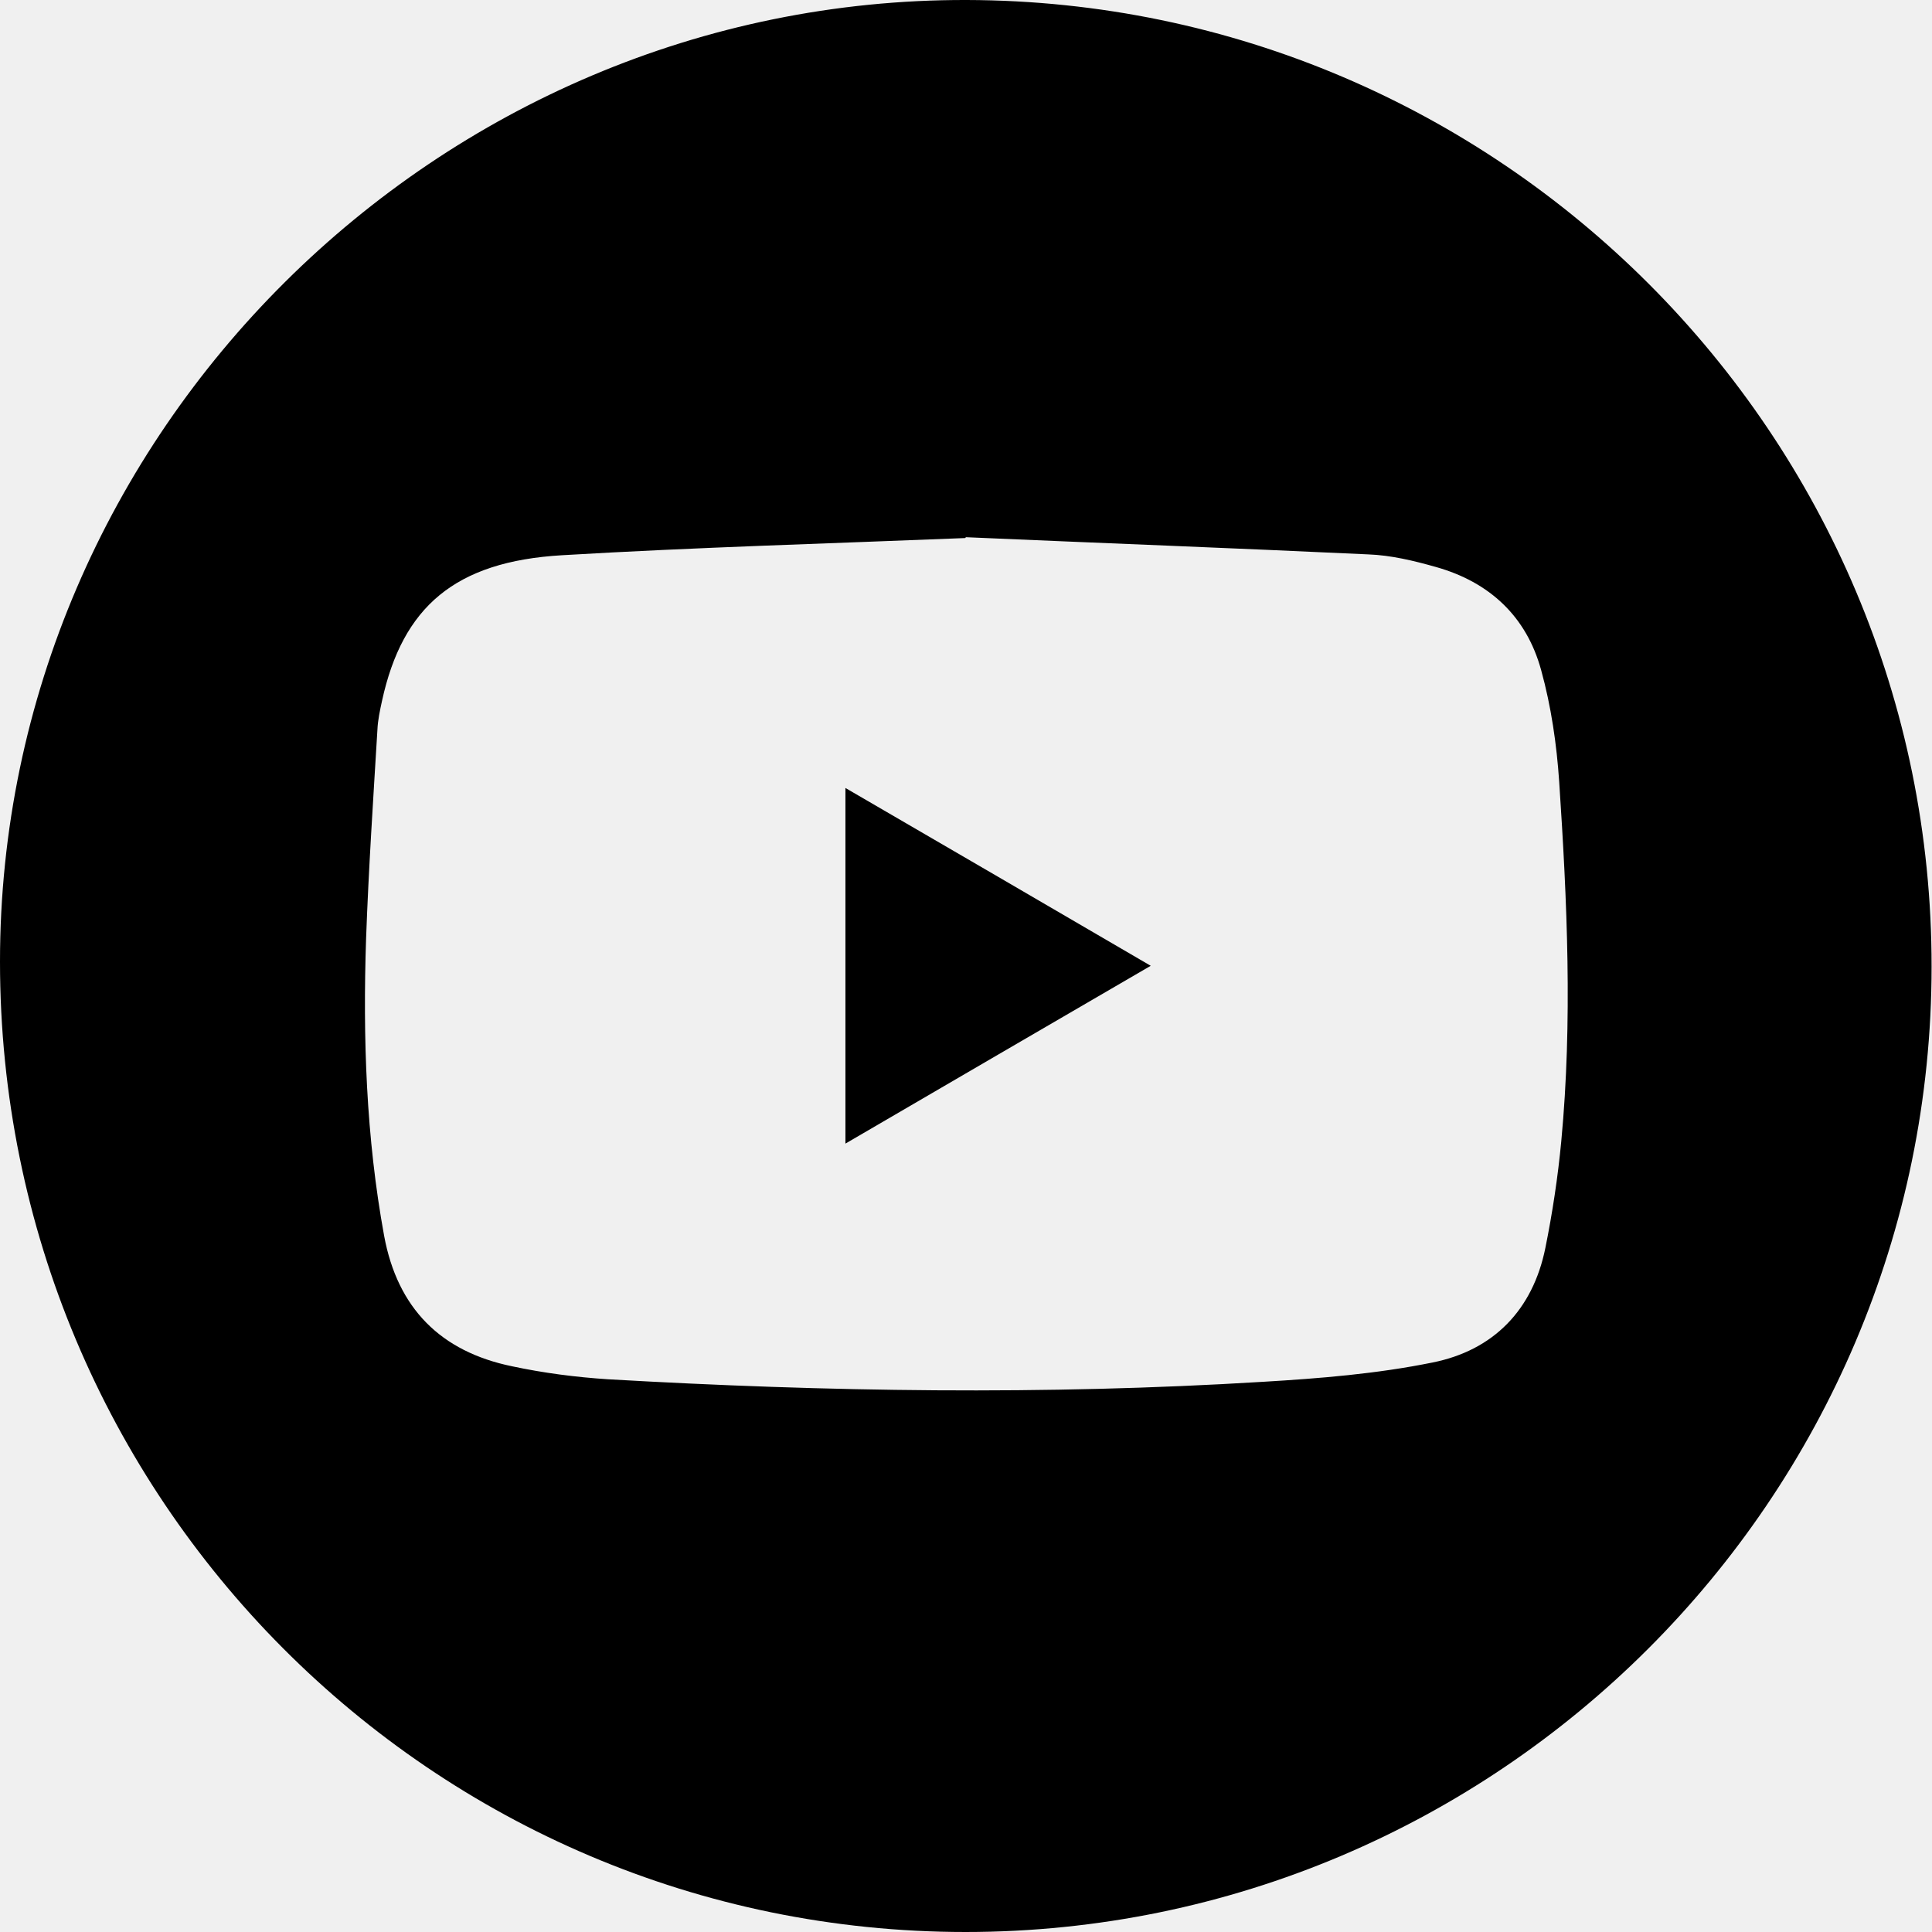
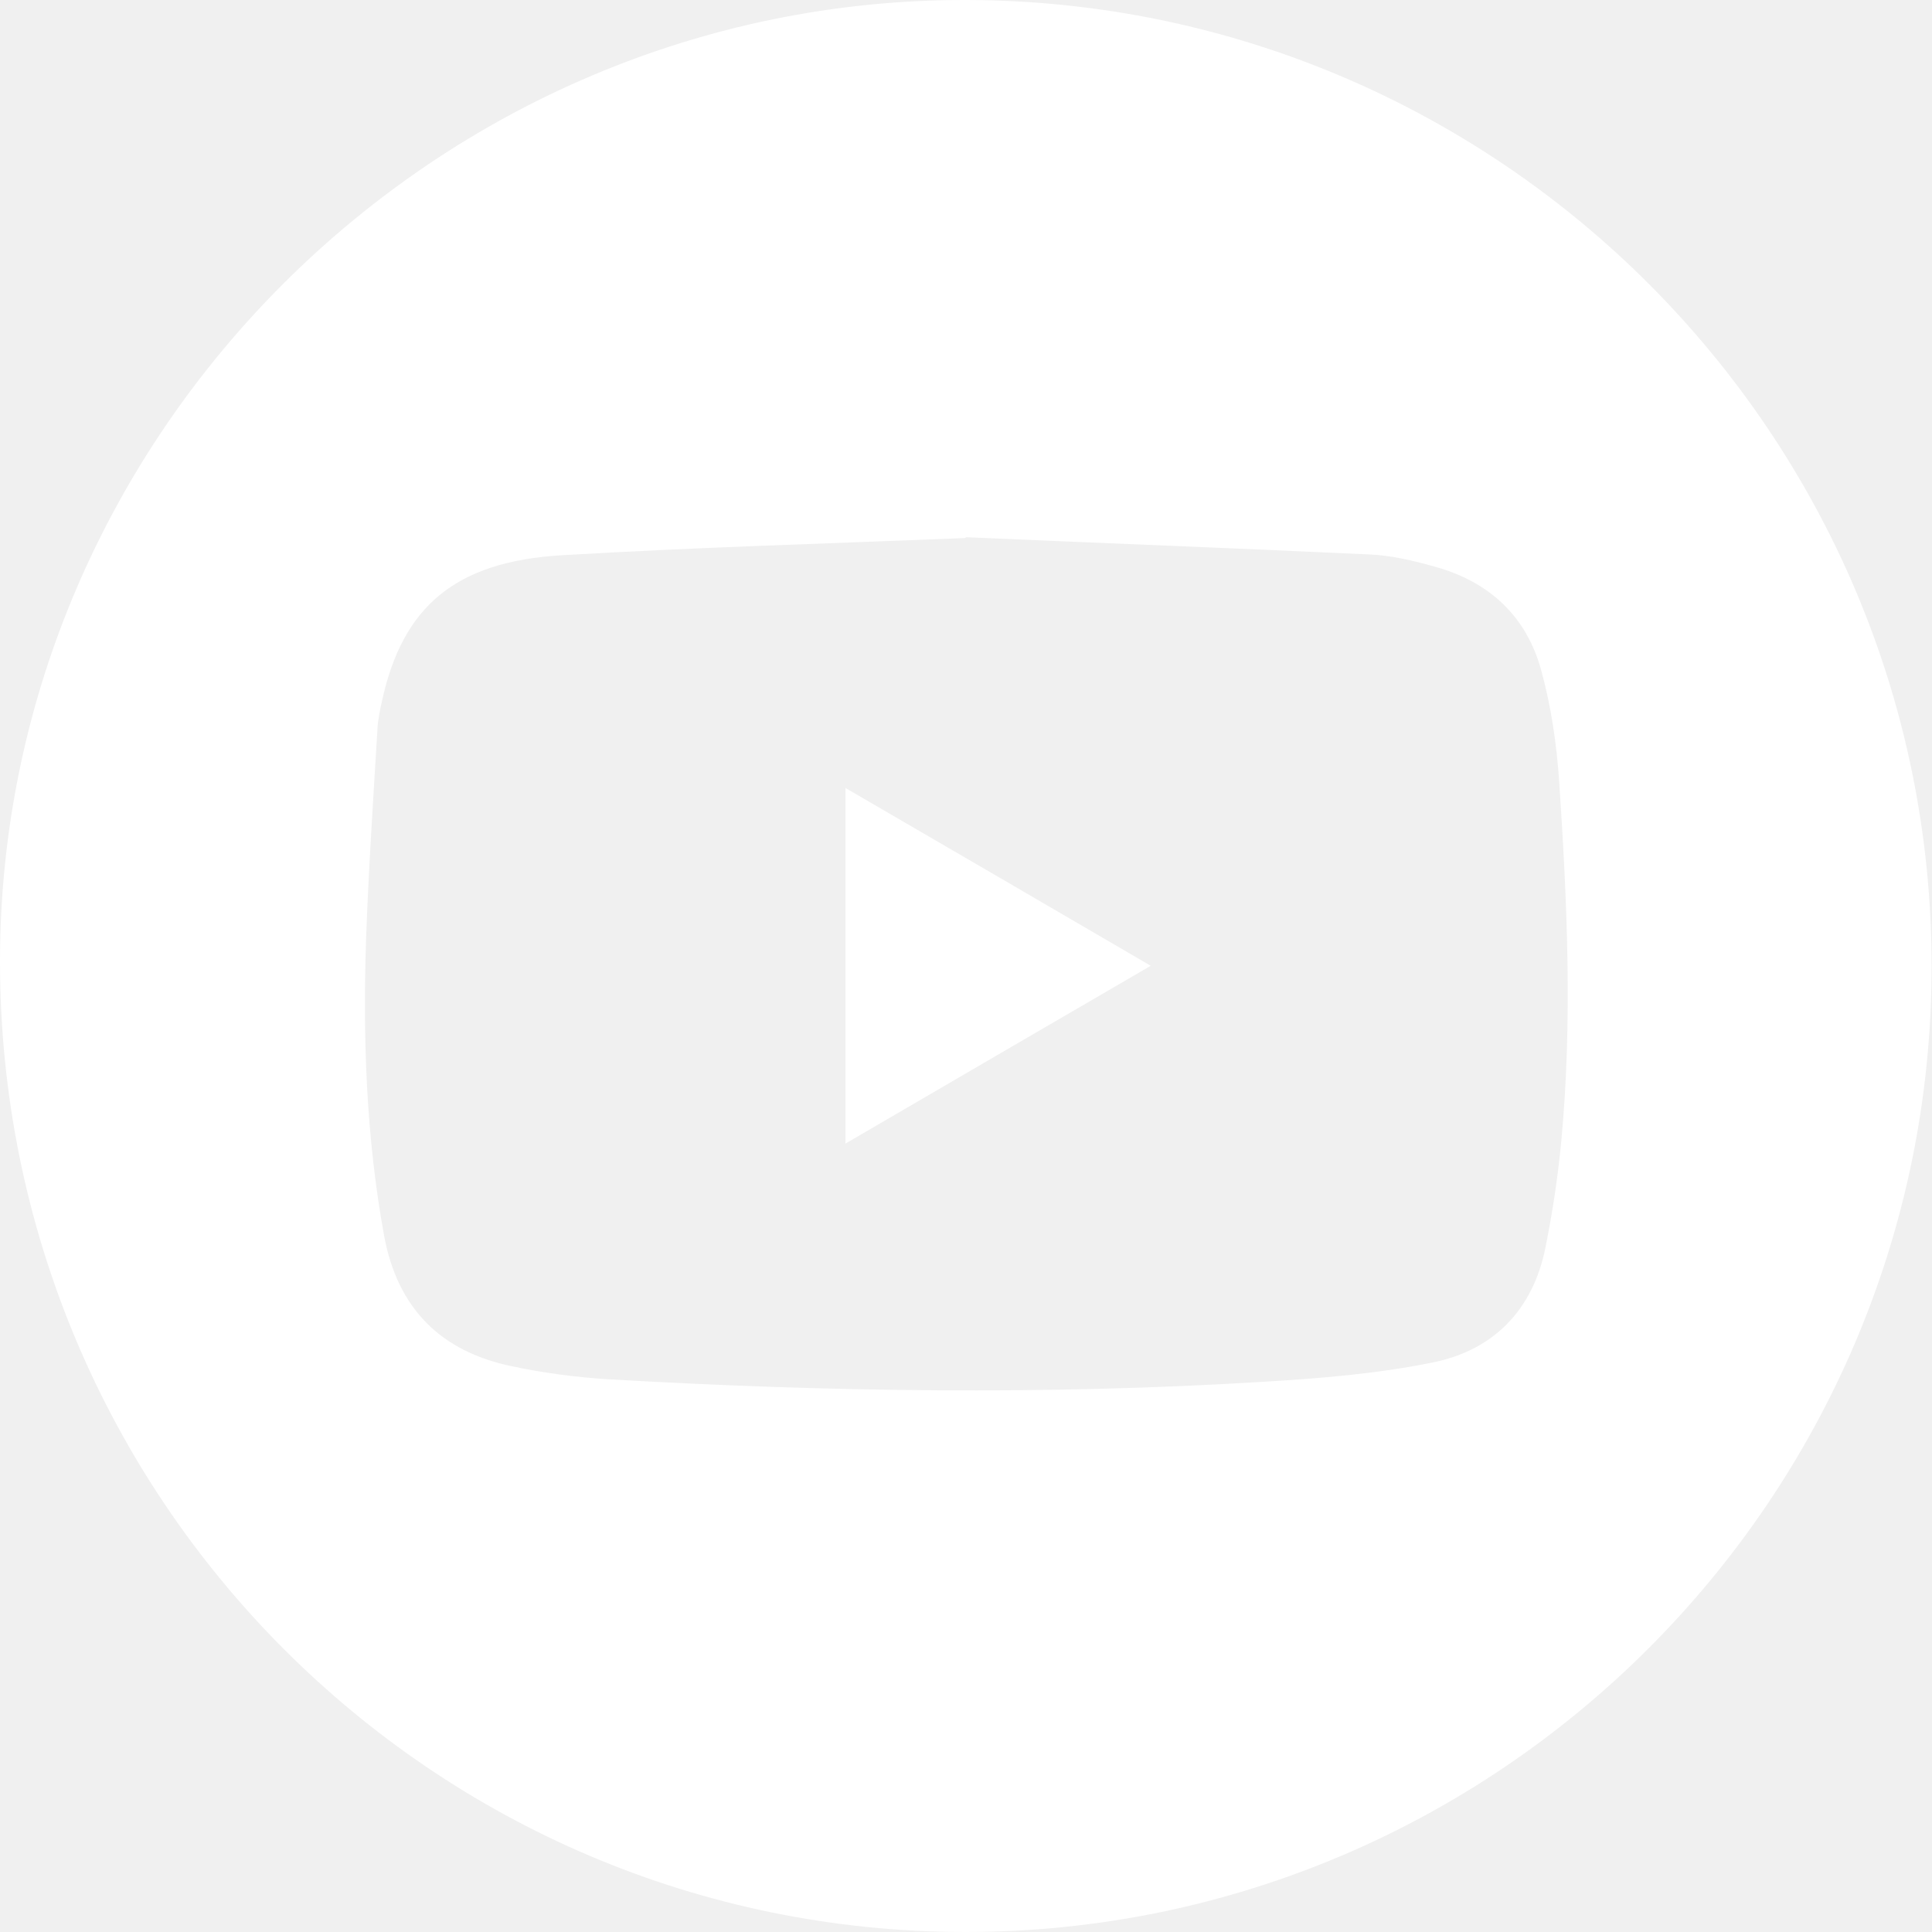
<svg xmlns="http://www.w3.org/2000/svg" id="Layer_2" viewBox="0 0 46.07 46.07">
  <defs>
-     <style>.cls-1{fill:#000;stroke-width:0px;}</style>
+     <style>.cls-1{fill:#fff;stroke-width:0px;}</style>
  </defs>
  <g id="Footer">
    <path class="cls-1" d="m23.03,46.07C10.3,46.07,0,35.72,0,22.93,0,10.33,10.43-.03,23.05,0c12.71.03,23.02,10.36,23.01,23.05,0,12.69-10.35,23.02-23.04,23.02Zm-.01-33.24c-3.2.13-6.42.22-9.62.41-2.55.15-3.8,1.23-4.29,3.47-.05.23-.1.46-.11.69-.1,1.66-.21,3.31-.27,4.97-.08,2.38,0,4.75.43,7.1.32,1.73,1.35,2.76,3.05,3.11.75.16,1.52.26,2.29.31,5.21.3,10.42.38,15.62.06,1.35-.08,2.71-.19,4.04-.46,1.45-.29,2.39-1.25,2.69-2.73.17-.84.3-1.7.38-2.55.27-2.86.14-5.72-.05-8.57-.06-.89-.19-1.79-.43-2.66-.35-1.28-1.23-2.1-2.51-2.46-.53-.15-1.07-.28-1.61-.3-3.2-.15-6.39-.27-9.6-.41Z" />
    <path class="cls-1" d="m20.16,27.27v-8.48c2.43,1.41,4.81,2.8,7.28,4.24-2.44,1.42-4.83,2.81-7.28,4.24Z" />
  </g>
</svg>
